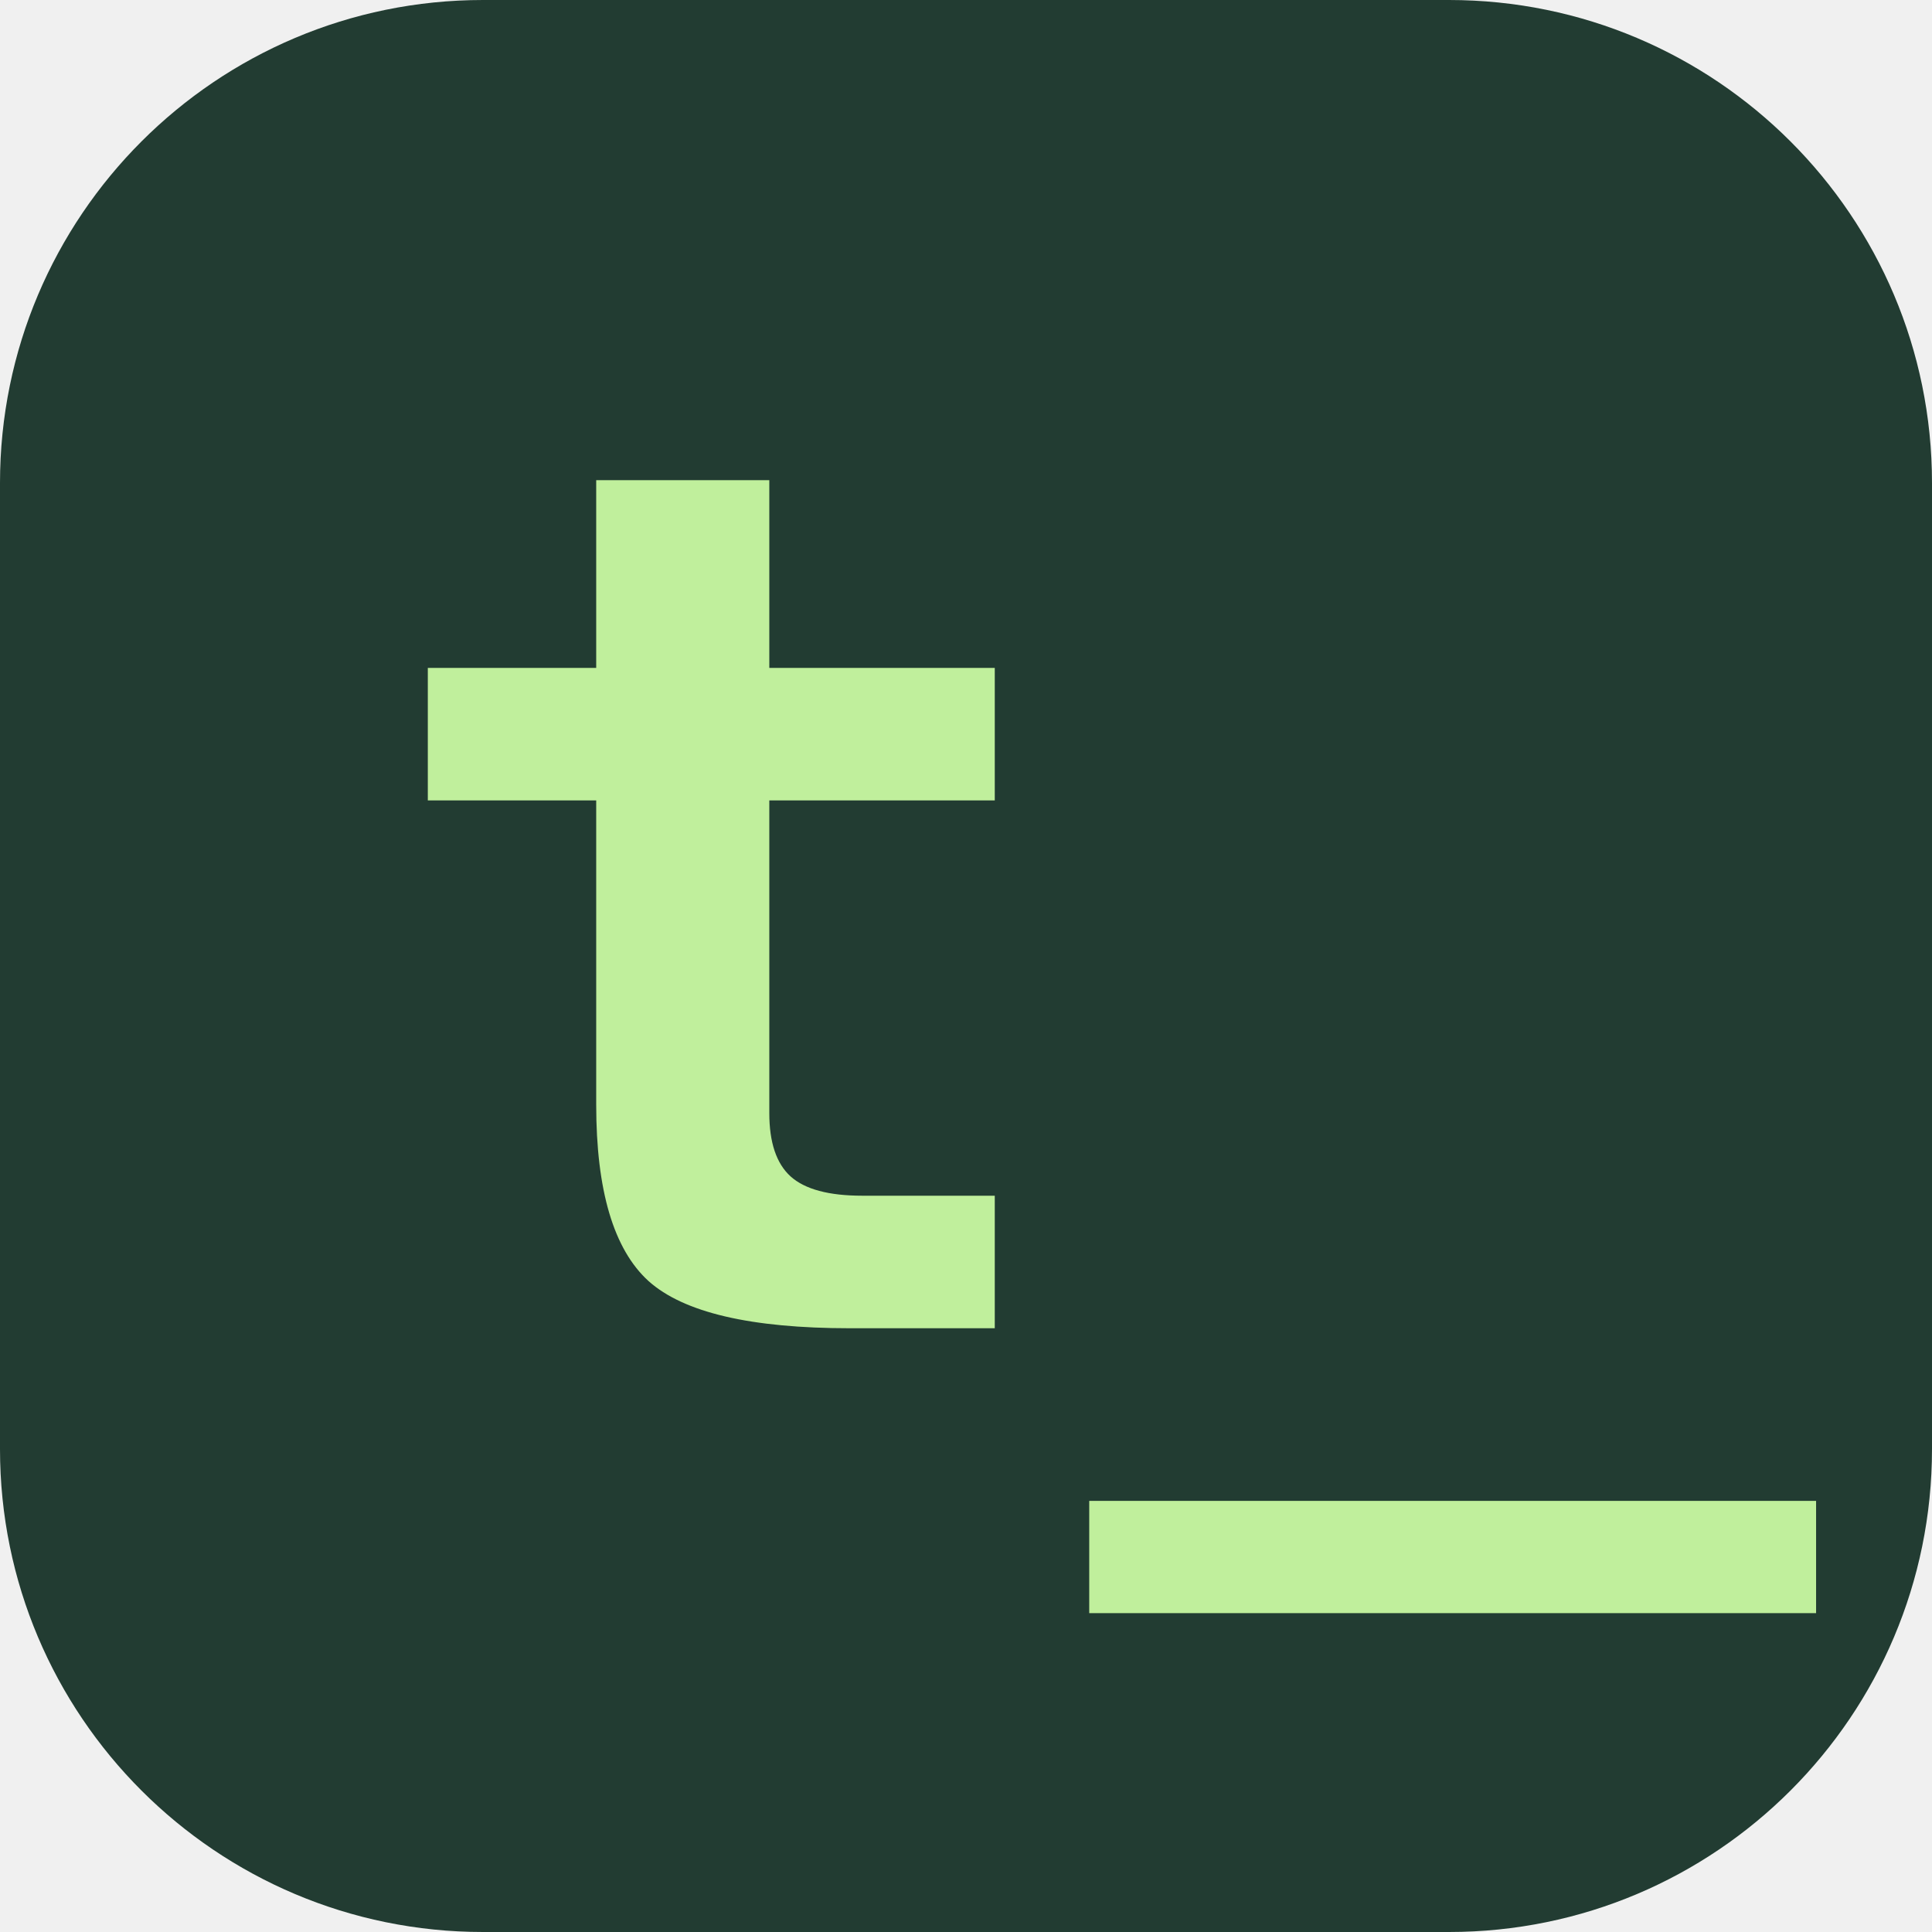
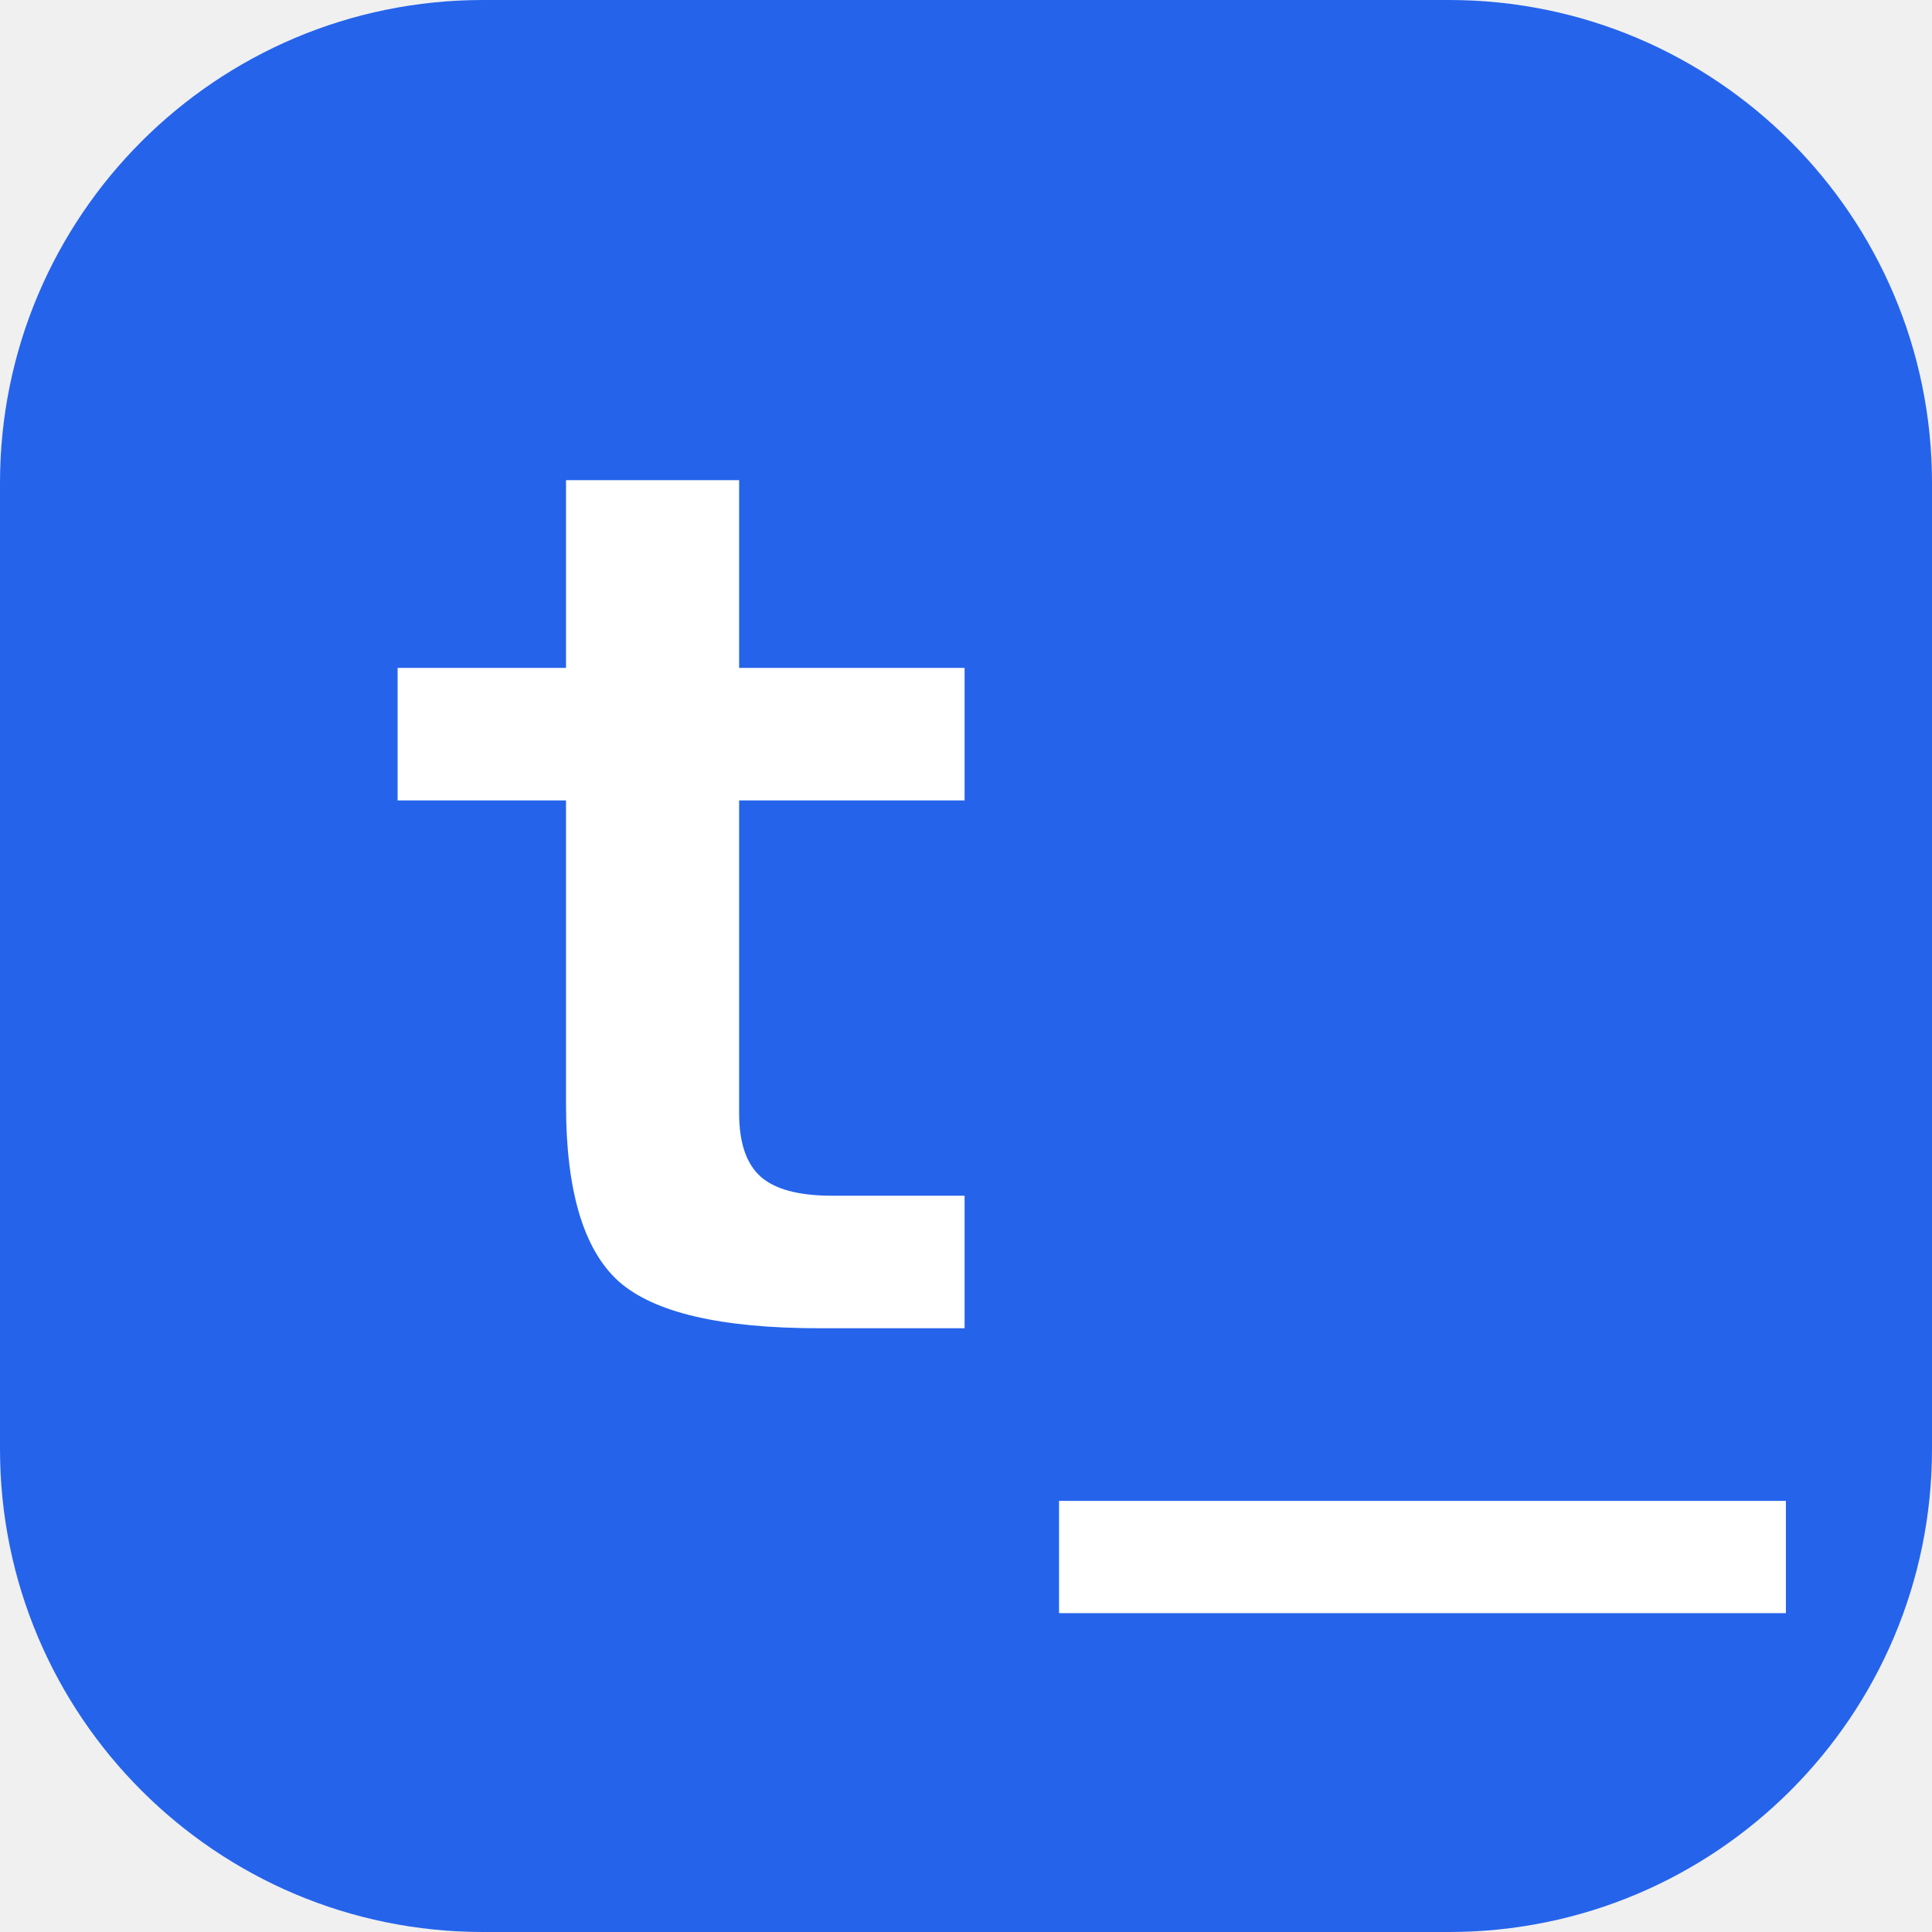
<svg xmlns="http://www.w3.org/2000/svg" viewBox="0 0 64 64">
-   <rect width="64" height="64" rx="16" fill="#223c32" />
-   <text x="12" y="44" fill="#c0ef9c" font-family="monospace" font-size="40" font-weight="bold">t_</text>
+   <rect width="64" height="64" rx="16" fill="#2563eb" />
+   <text x="11" y="44" fill="#ffffff" font-family="'JetBrains Mono',monospace" font-size="40" font-weight="bold">t_</text>
</svg>
